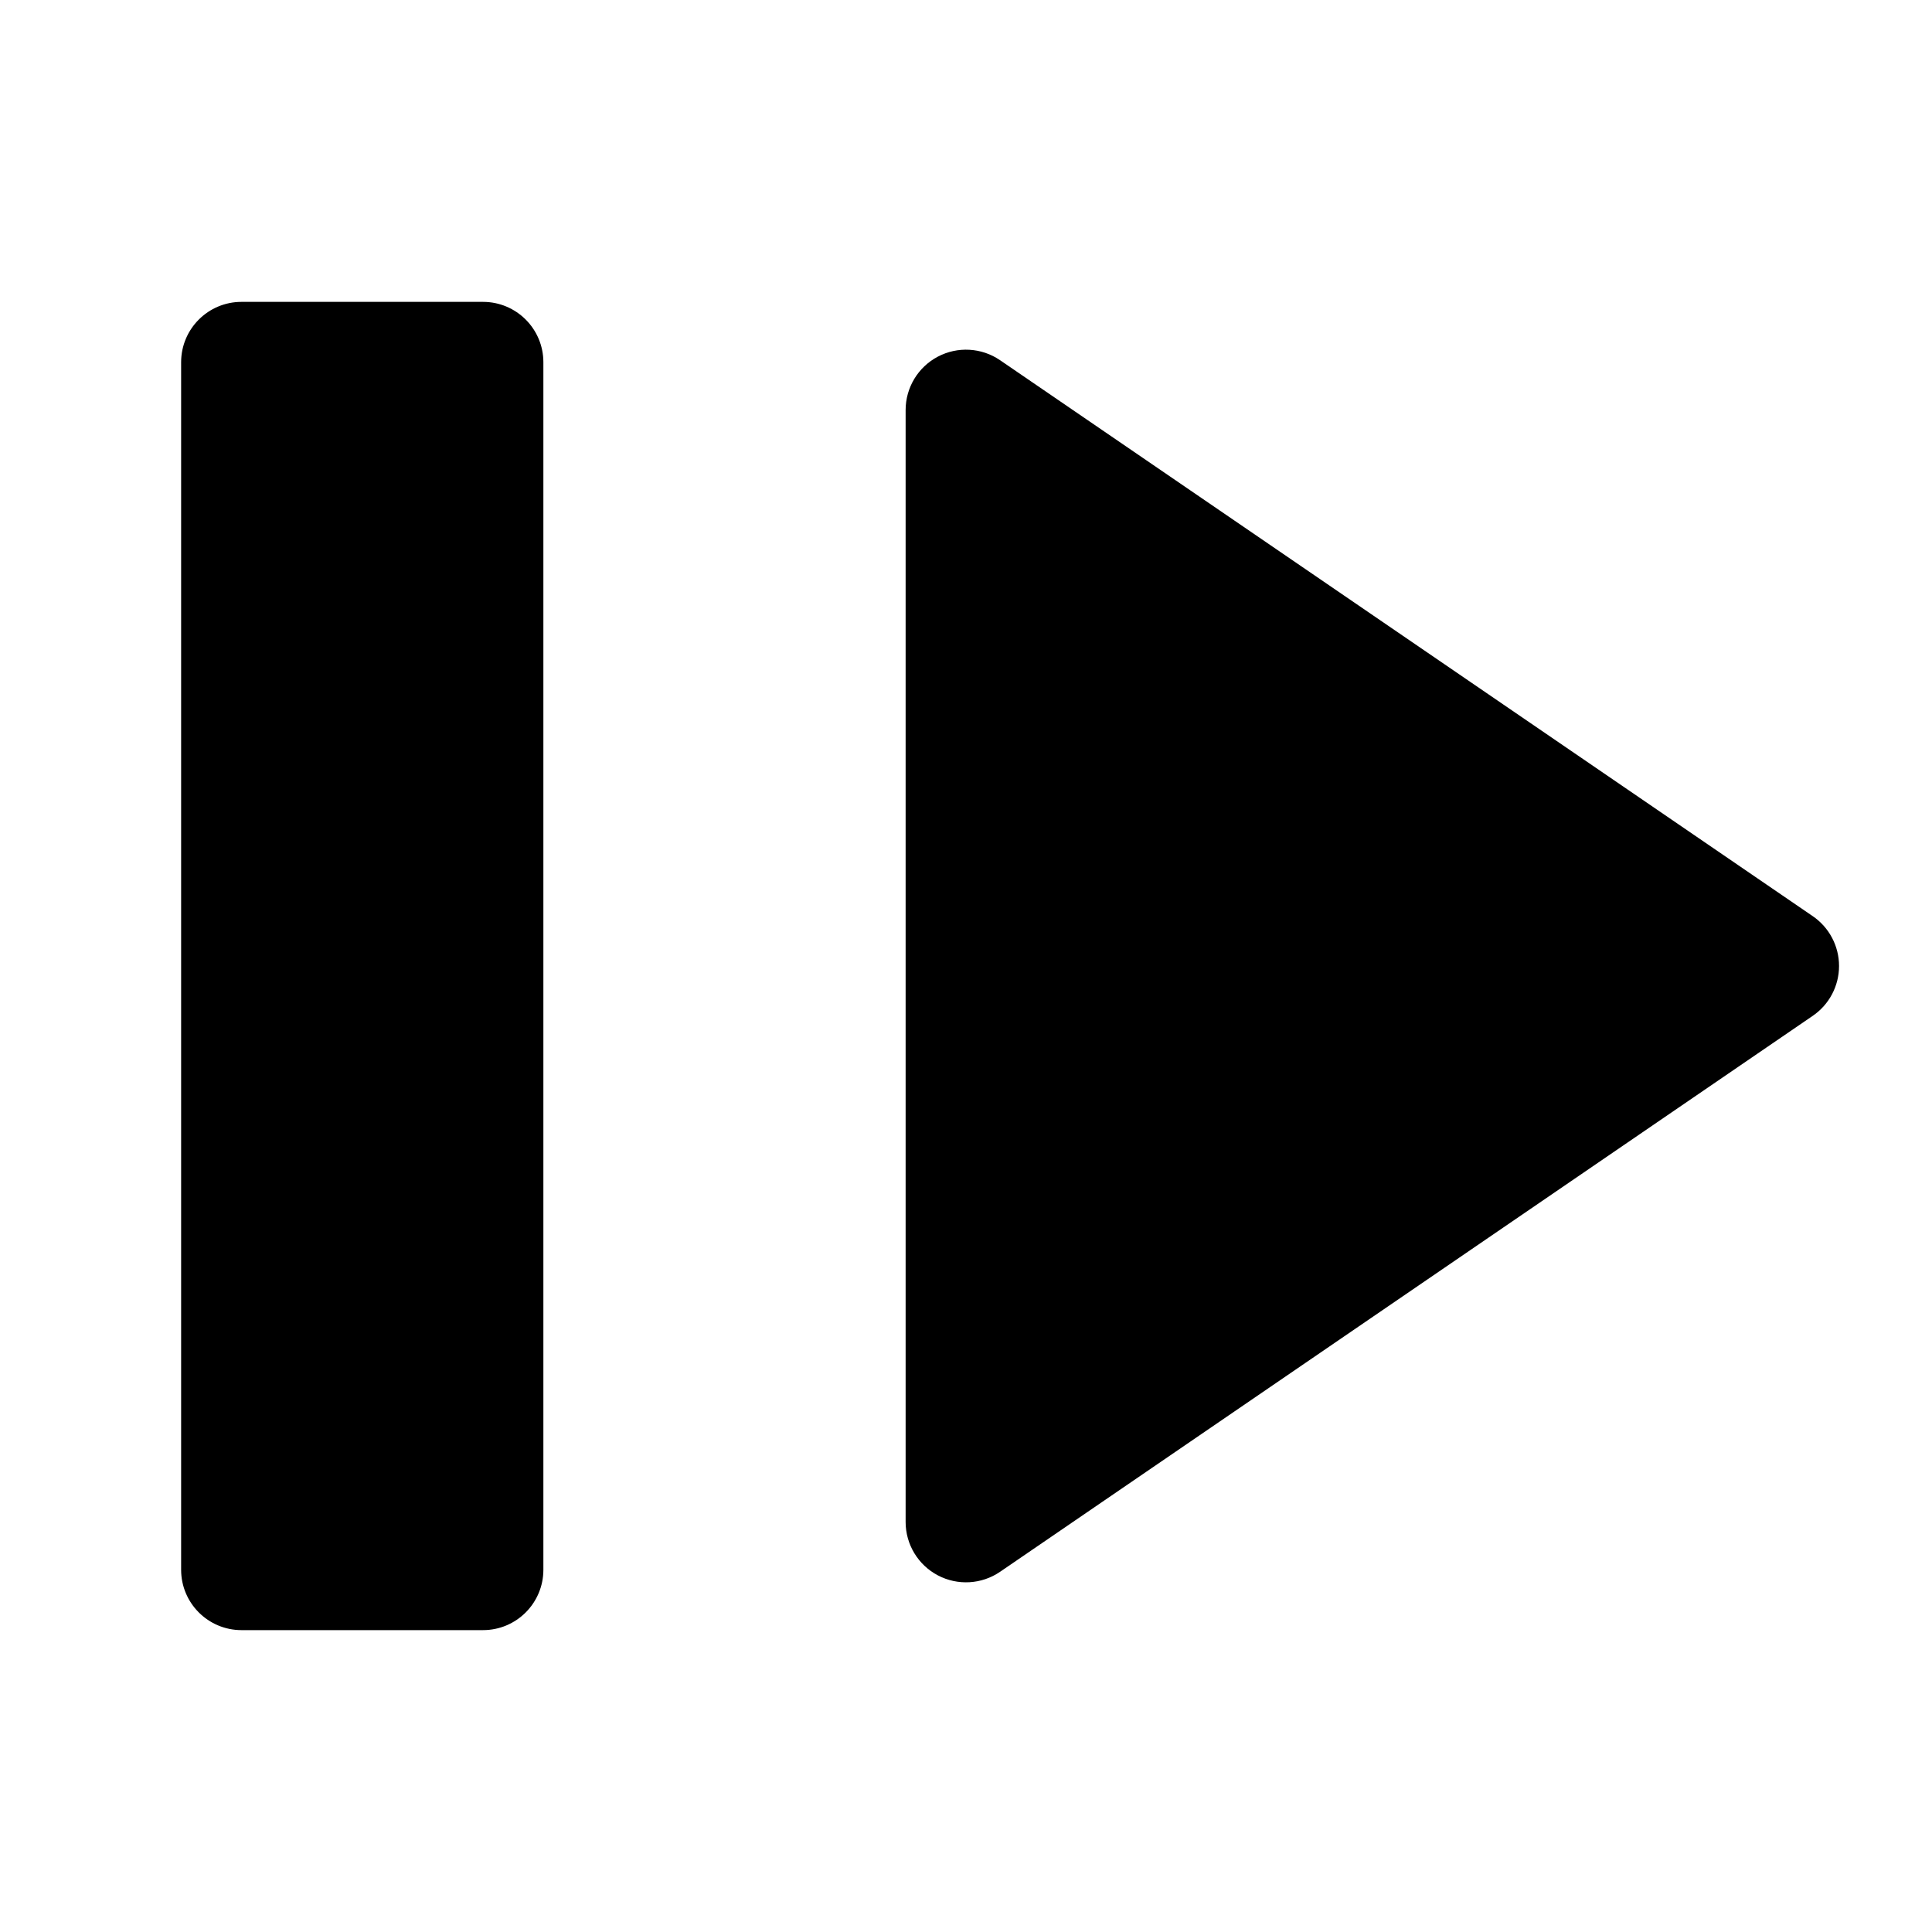
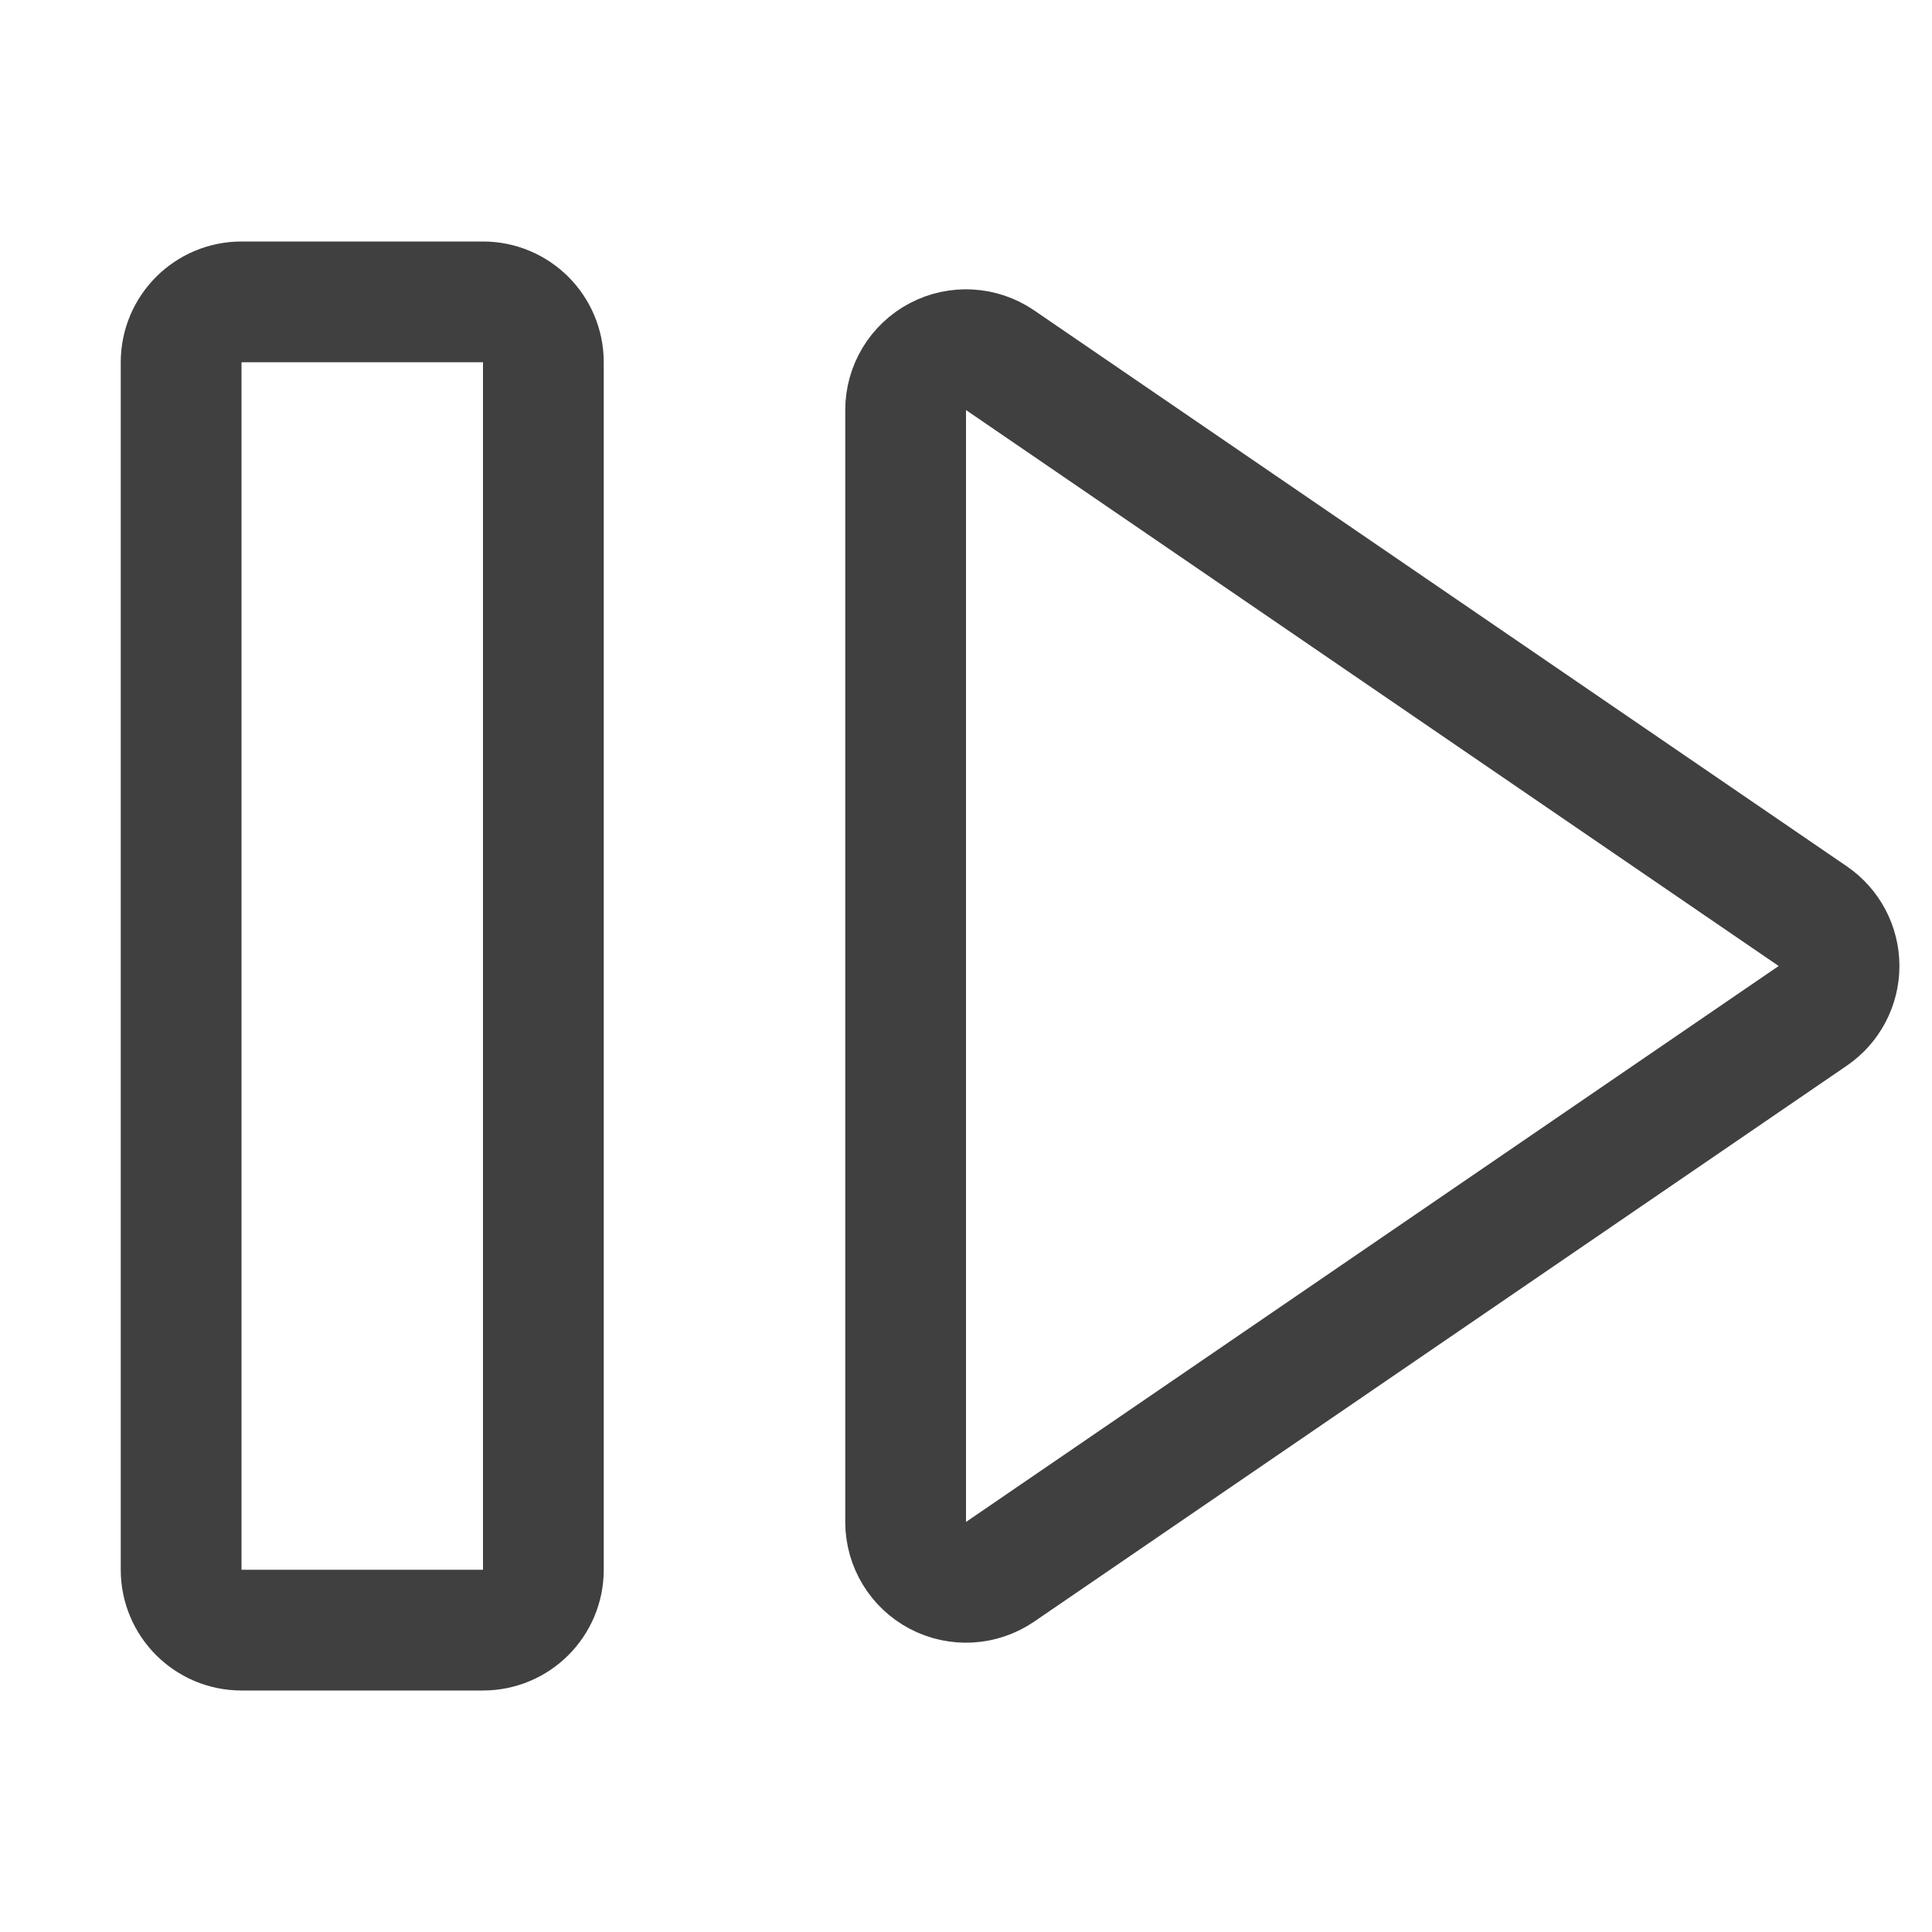
<svg xmlns="http://www.w3.org/2000/svg" viewBox="0 0 16 16" height="16px" width="16px" fill="currentColor" aria-hidden="true" role="img">
-   <g clip-path="url(#clip0_541_3015)">
-     <path d="M2 2.5h2a.5.5 0 0 1 .5.5v10a.5.5 0 0 1-.5.5H2a.5.5 0 0 1-.5-.5V3a.5.5 0 0 1 .5-.5Zm5.5.896a.5.5 0 0 1 .782-.413l6.73 4.604a.5.5 0 0 1 0 .826l-6.73 4.604a.5.5 0 0 1-.782-.412z" />
-   </g>
-   <defs>
-     <clipPath id="clip0_541_3015">
-       <path d="M0 0h16v16H0z" />
-     </clipPath>
-   </defs>
+   <path stroke="#404040" d="M2 2.5h2a.5.5 0 0 1 .5.5v10a.5.5 0 0 1-.5.5H2a.5.5 0 0 1-.5-.5V3a.5.5 0 0 1 .5-.5Zm5.5.896a.5.5 0 0 1 .782-.413l6.73 4.604a.5.5 0 0 1 0 .826l-6.73 4.604a.5.5 0 0 1-.782-.412z" fill="none" />
</svg>
